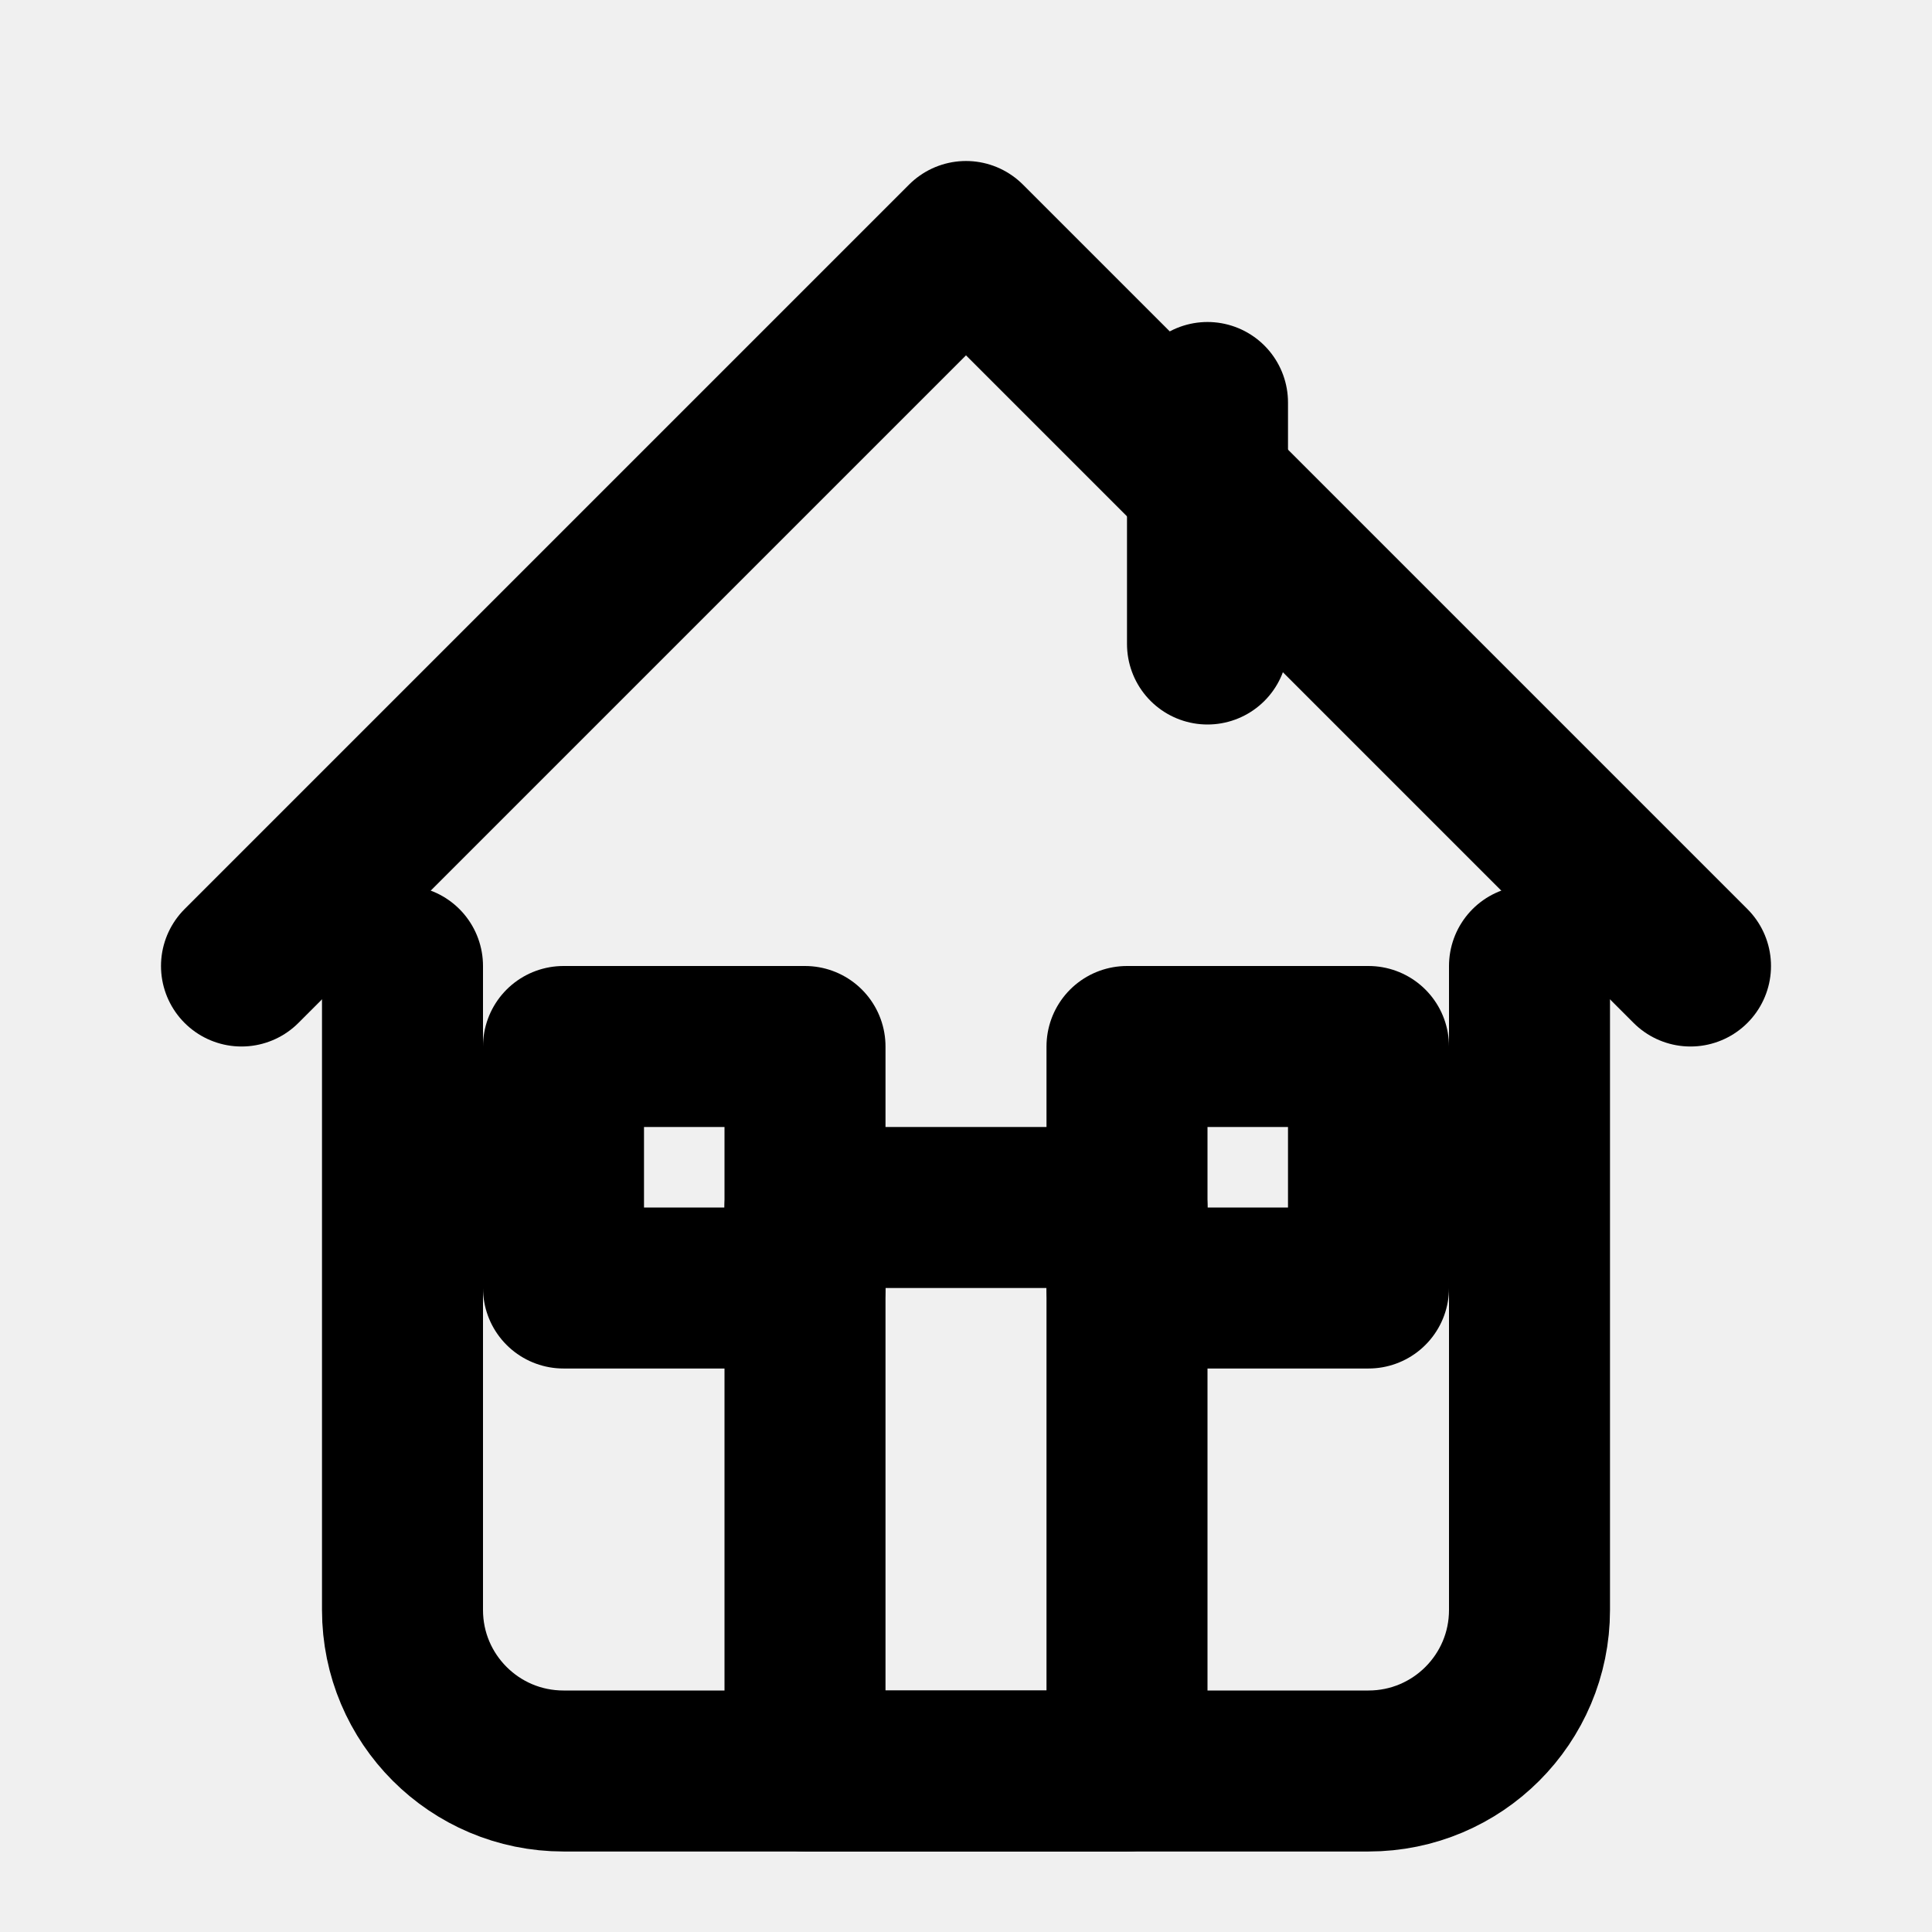
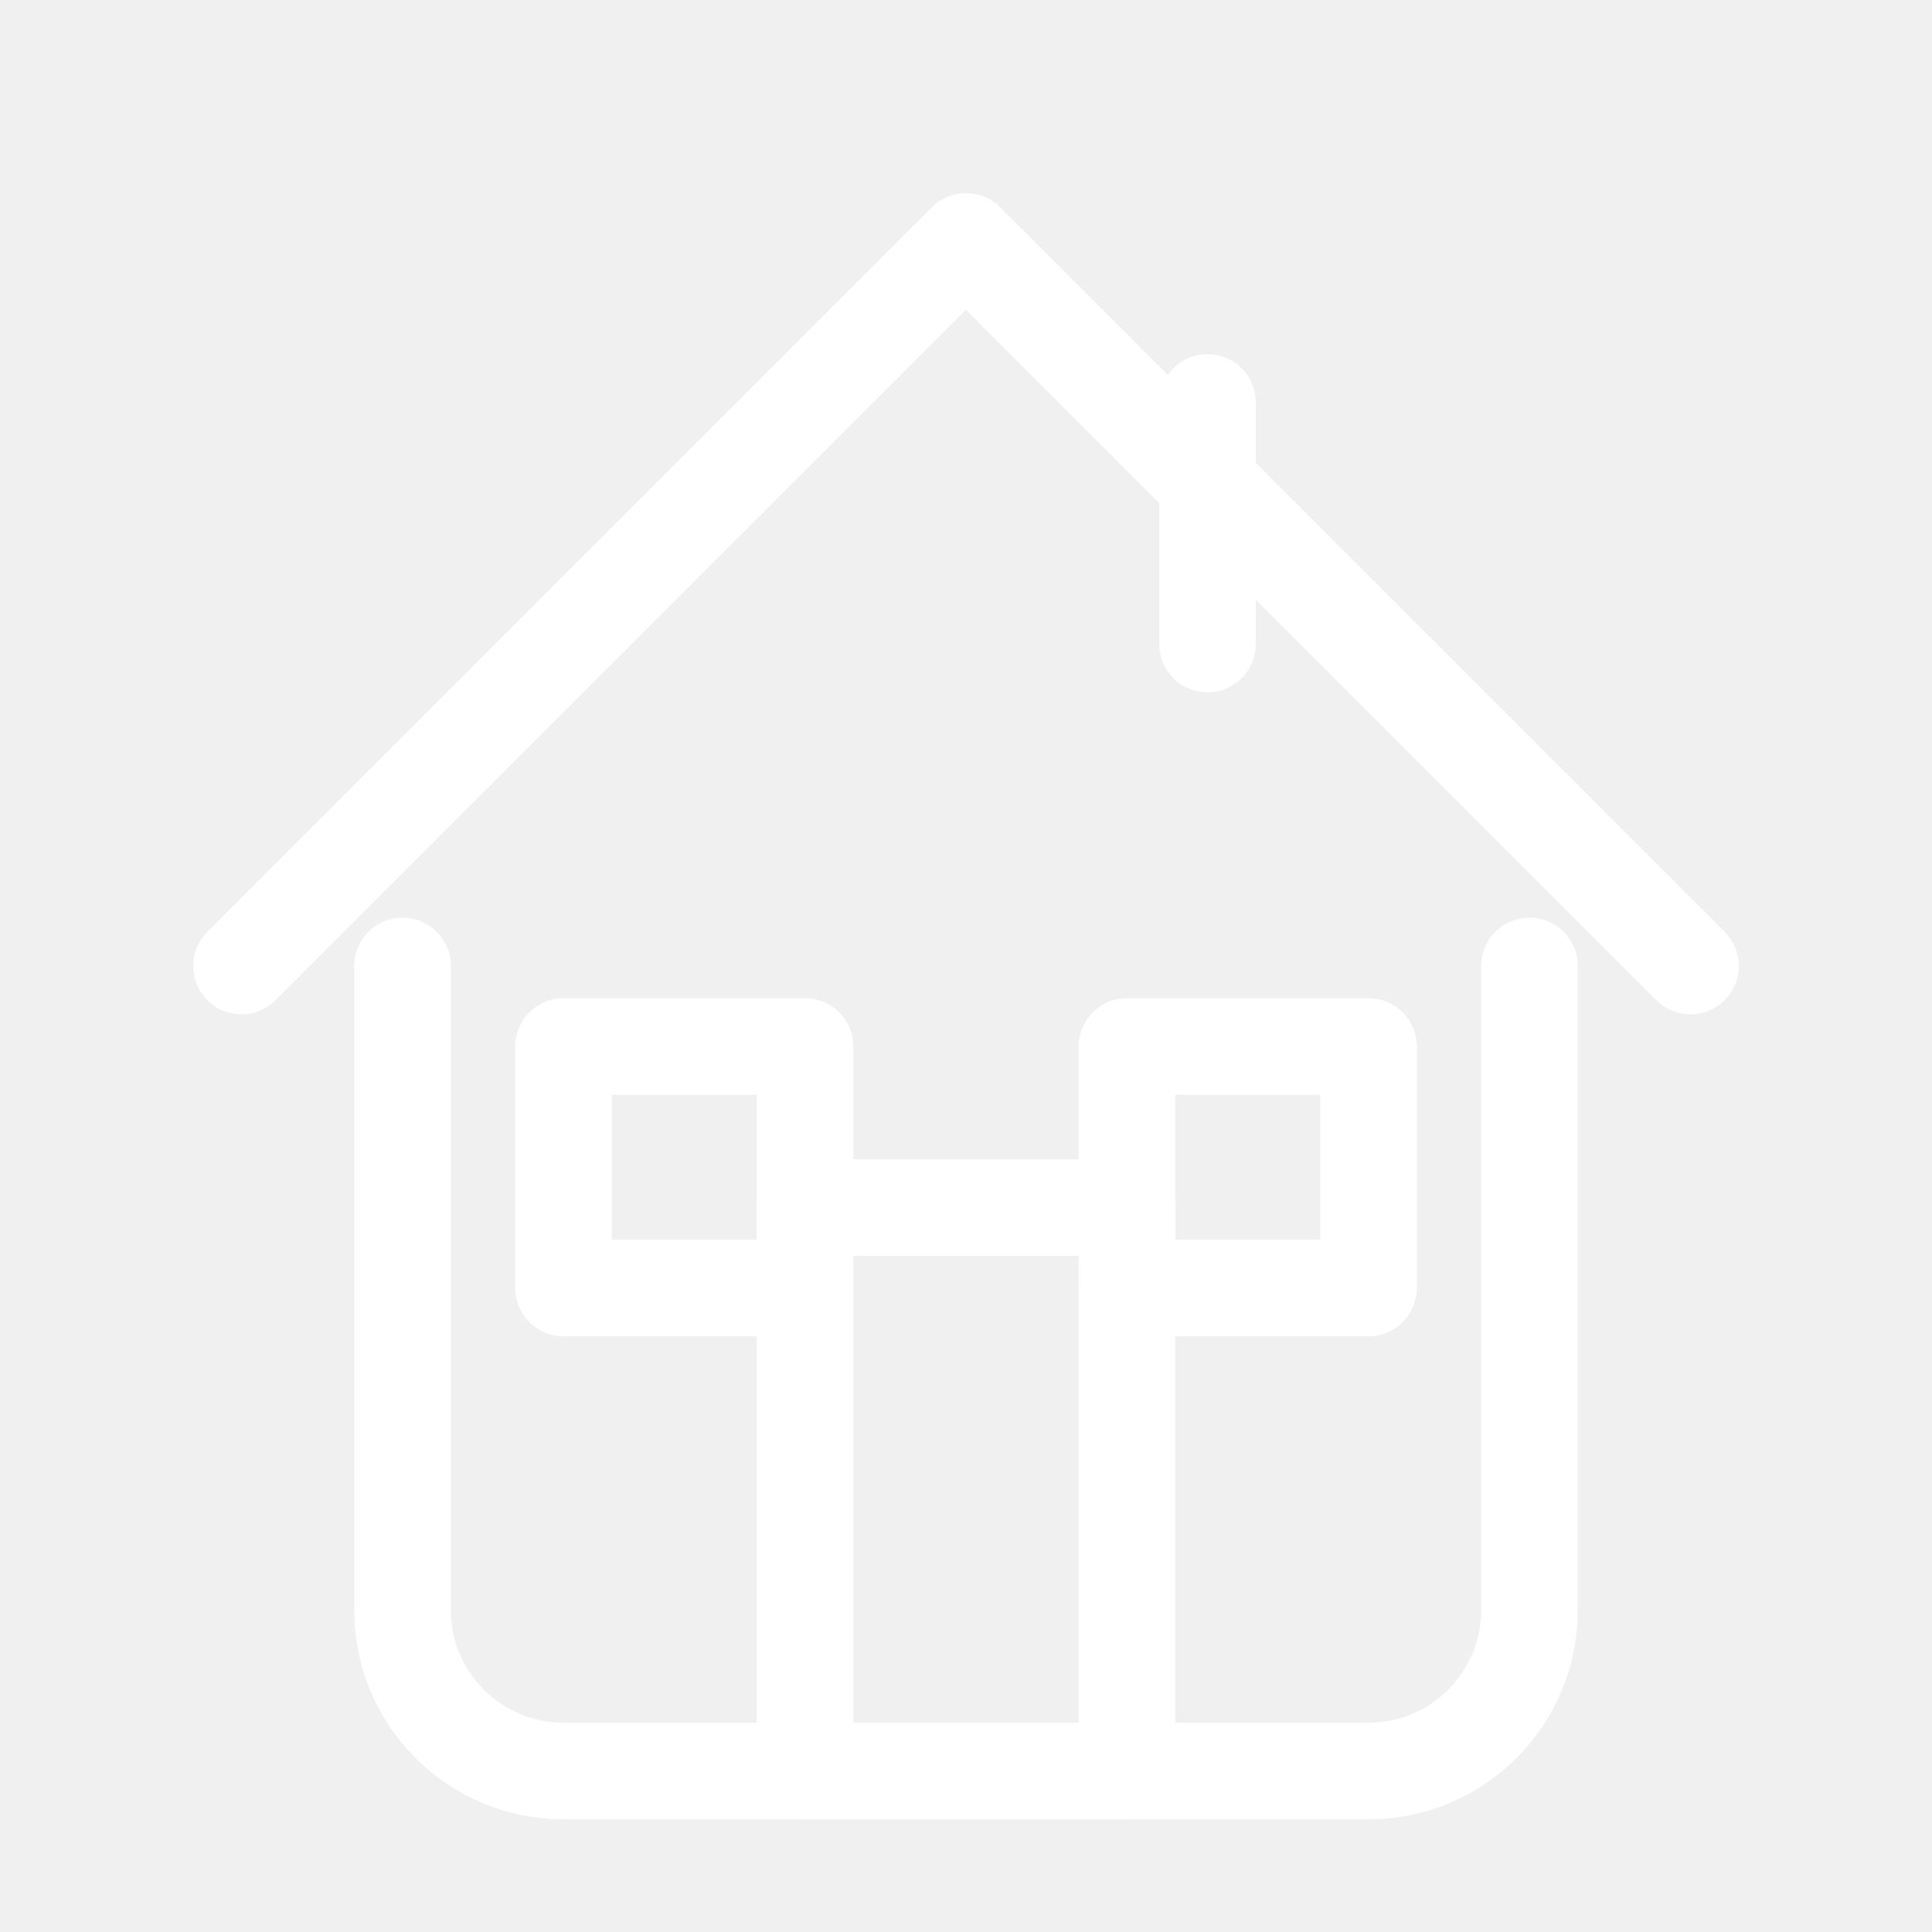
- <svg xmlns="http://www.w3.org/2000/svg" viewBox="0 0 24 24" fill="none" stroke="currentColor" stroke-width="2" stroke-linecap="round" stroke-linejoin="round">
+ <svg xmlns="http://www.w3.org/2000/svg" viewBox="0 0 24 24" fill="none" stroke="#ffffff" stroke-width="1.2" stroke-linecap="round" stroke-linejoin="round">
  <path d="M3 12l9-9 9 9" />
  <path d="M5 12v8a2 2 0 0 0 2 2h10a2 2 0 0 0 2-2v-8" />
  <rect x="10" y="15" width="4" height="7" />
  <rect x="7" y="13" width="3" height="3" />
  <rect x="14" y="13" width="3" height="3" />
  <path d="M15 5v3" />
</svg>
